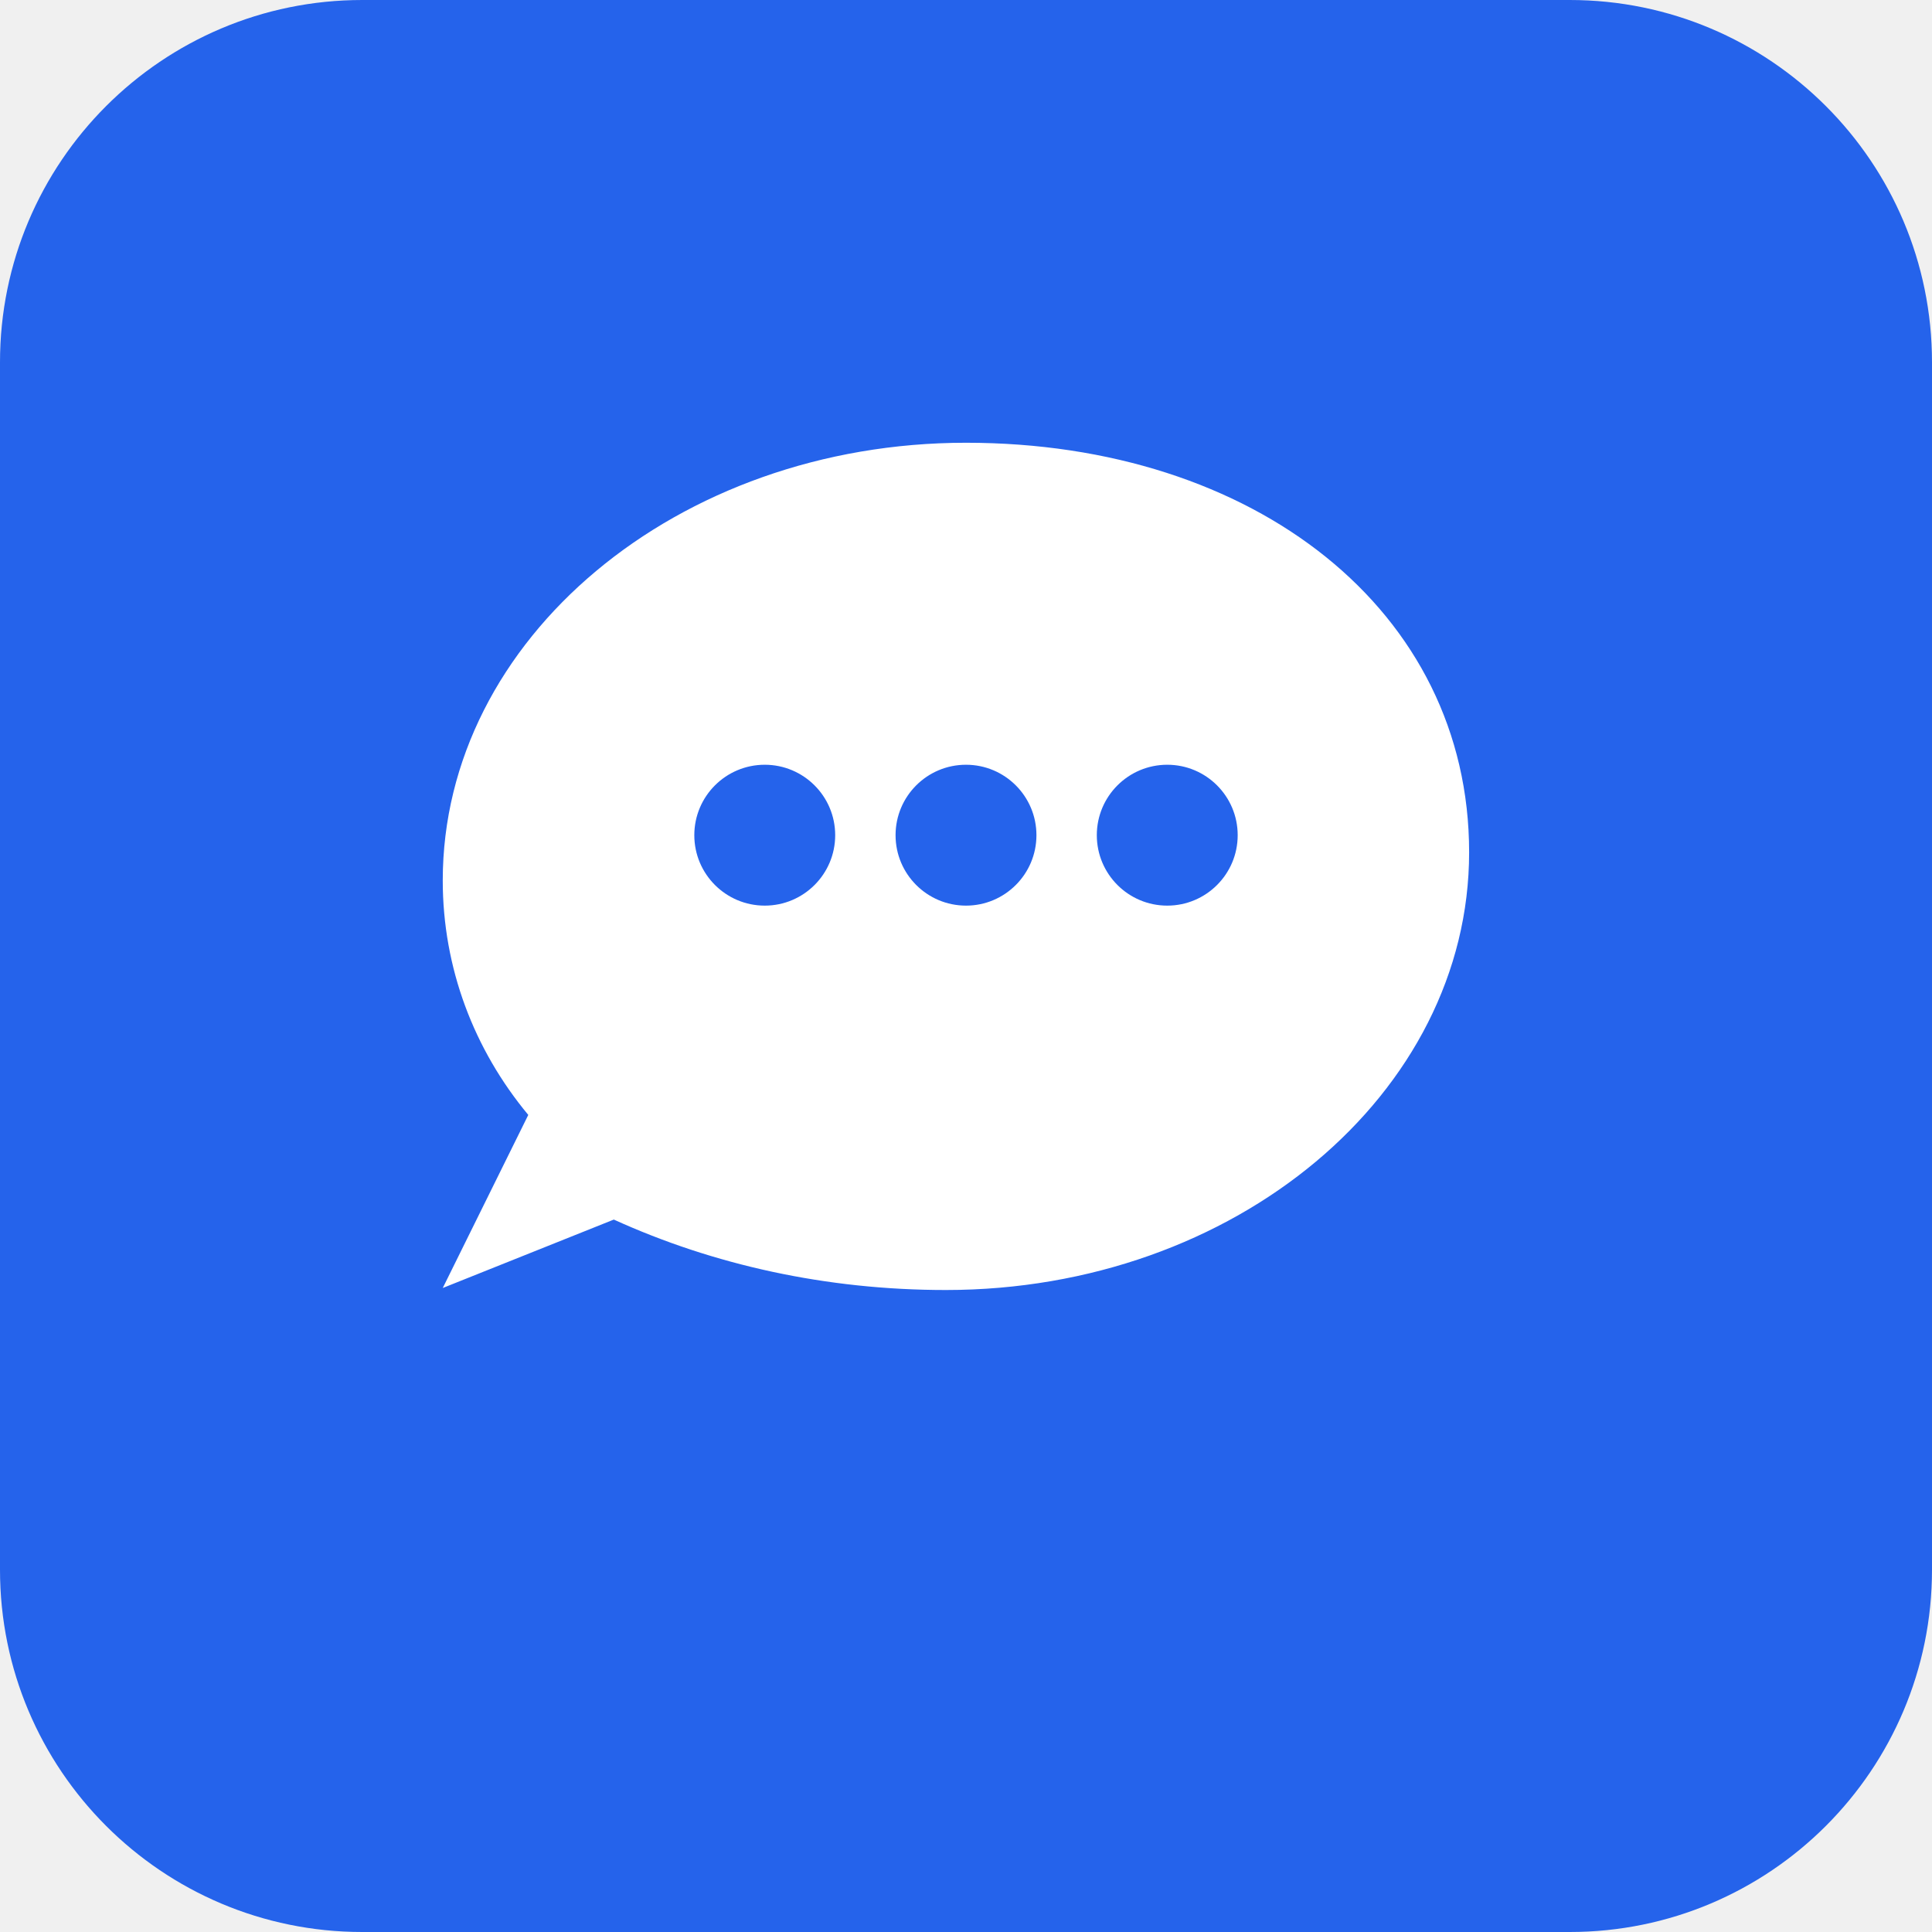
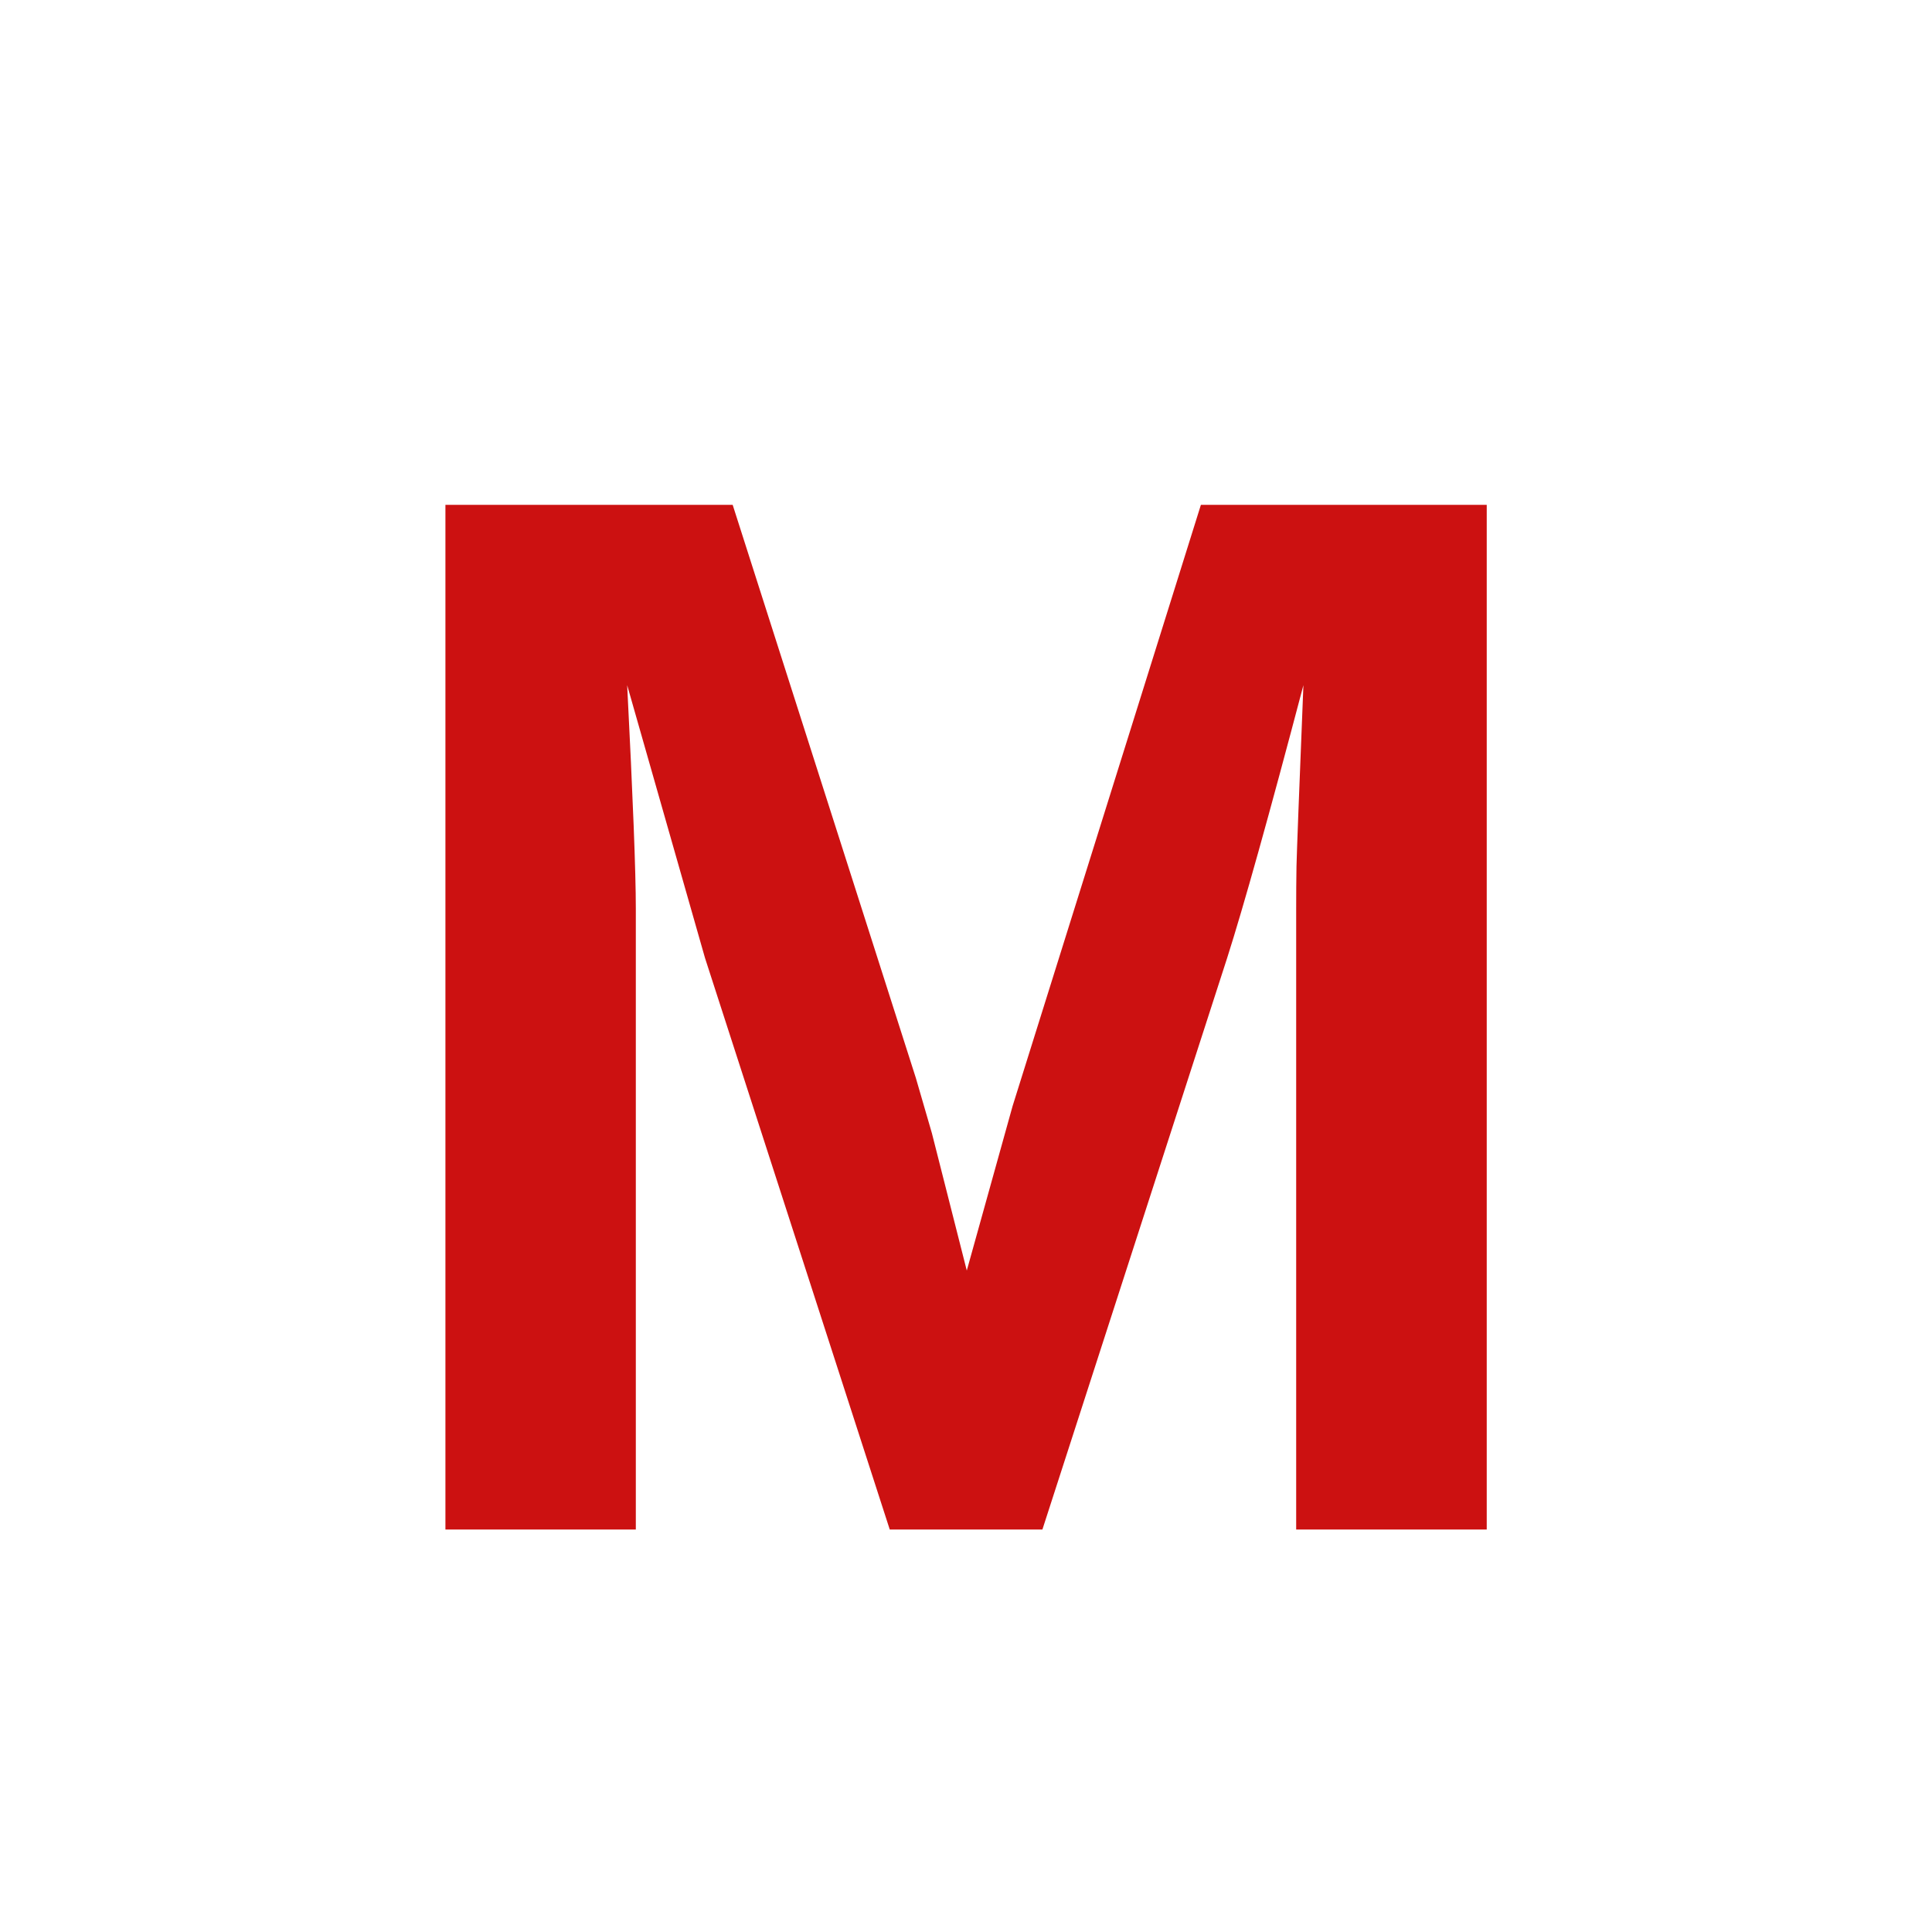
<svg xmlns="http://www.w3.org/2000/svg" viewBox="0 0 192 192">
-   <rect width="192" height="192" rx="36" fill="#2563eb" />
-   <path fill="white" d="M96 44c-28.7 0-52 19.5-52 43.5 0 8.7 3.1 16.8 8.5 23.3L44 128l17-6.8c9.9 4.5 21.1 7 33 7 28.7 0 52-19.5 52-43.5S124.7 44 96 44zm-20 46a7 7 0 110-14 7 7 0 010 14zm20 0a7 7 0 110-14 7 7 0 010 14zm20 0a7 7 0 110-14 7 7 0 010 14z" />
+   <rect width="192" height="192" fill="#ffffff" />
+   <text x="96" y="152" text-anchor="middle" font-family="Arial Black, Arial, sans-serif" font-weight="900" font-size="148" fill="#cc1111">M</text>
</svg>
